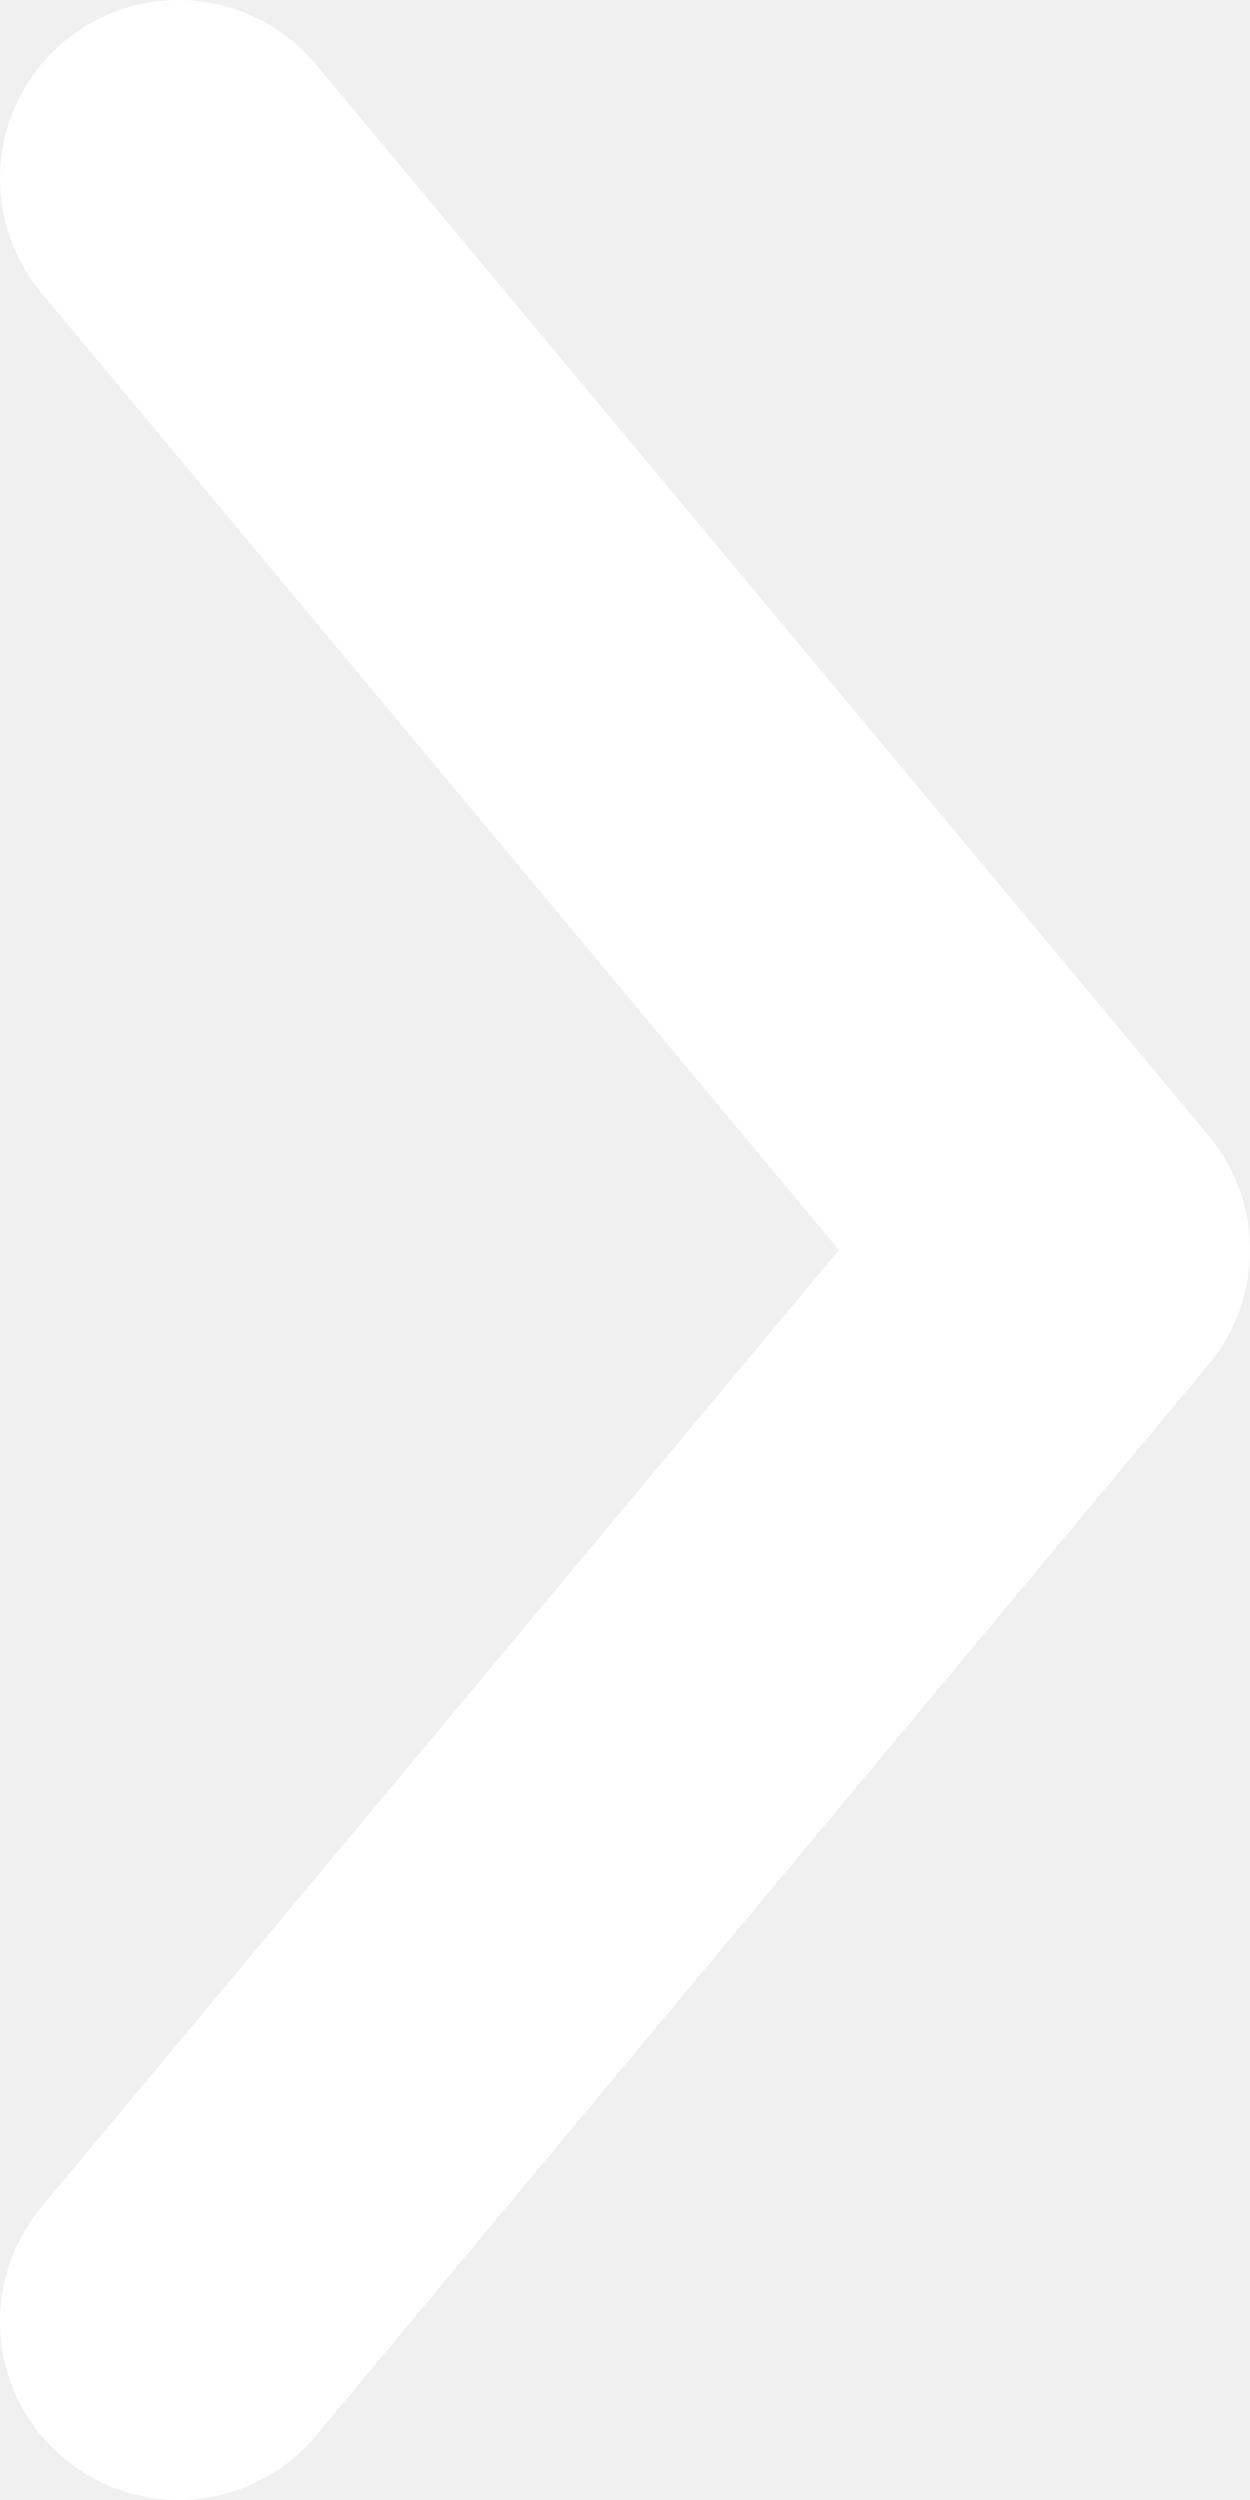
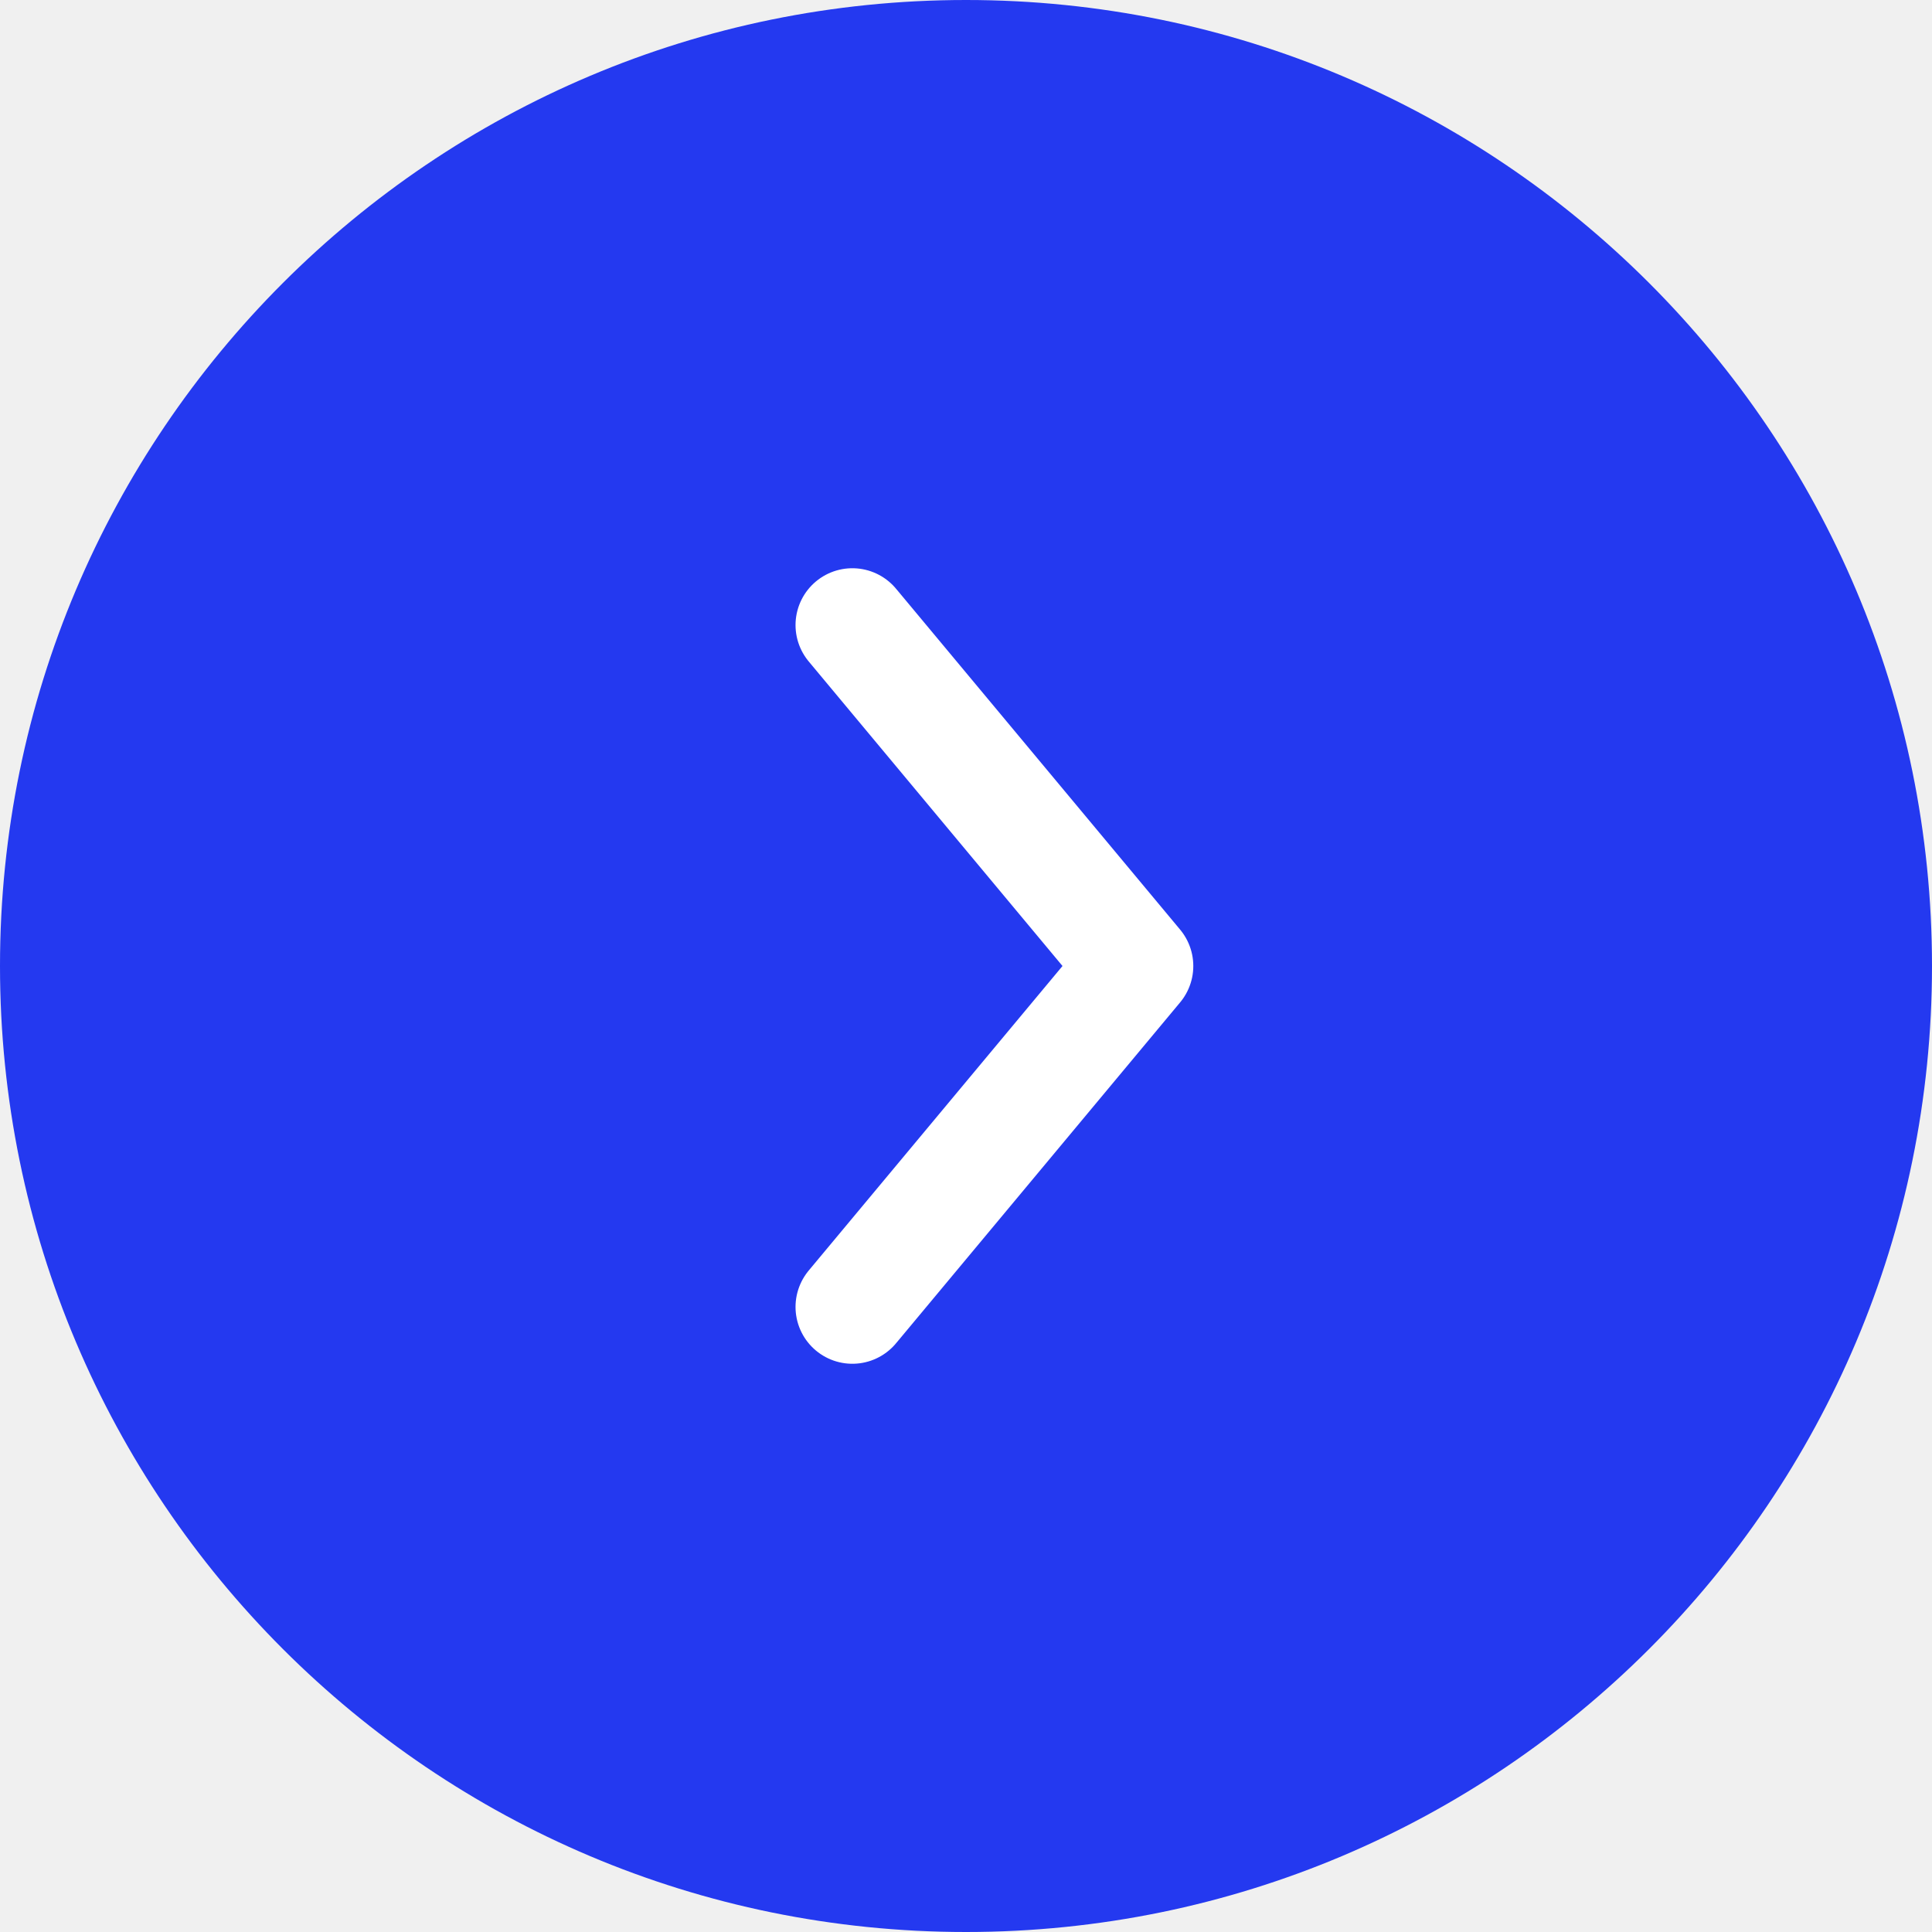
- <svg xmlns="http://www.w3.org/2000/svg" width="7" height="14" viewBox="0 0 7 14" fill="none">
-   <path d="M1 13L6 7L1 1" stroke="white" stroke-width="2" stroke-linecap="round" stroke-linejoin="round" />
+ <svg xmlns="http://www.w3.org/2000/svg" width="34" height="34" viewBox="0 0 34 34" fill="none">
+   <rect width="34" height="34" rx="17" fill="#2439F0" />
+   <path d="M15 23L20 17L15 11" stroke="white" stroke-width="2" stroke-linecap="round" stroke-linejoin="round" />
</svg>
